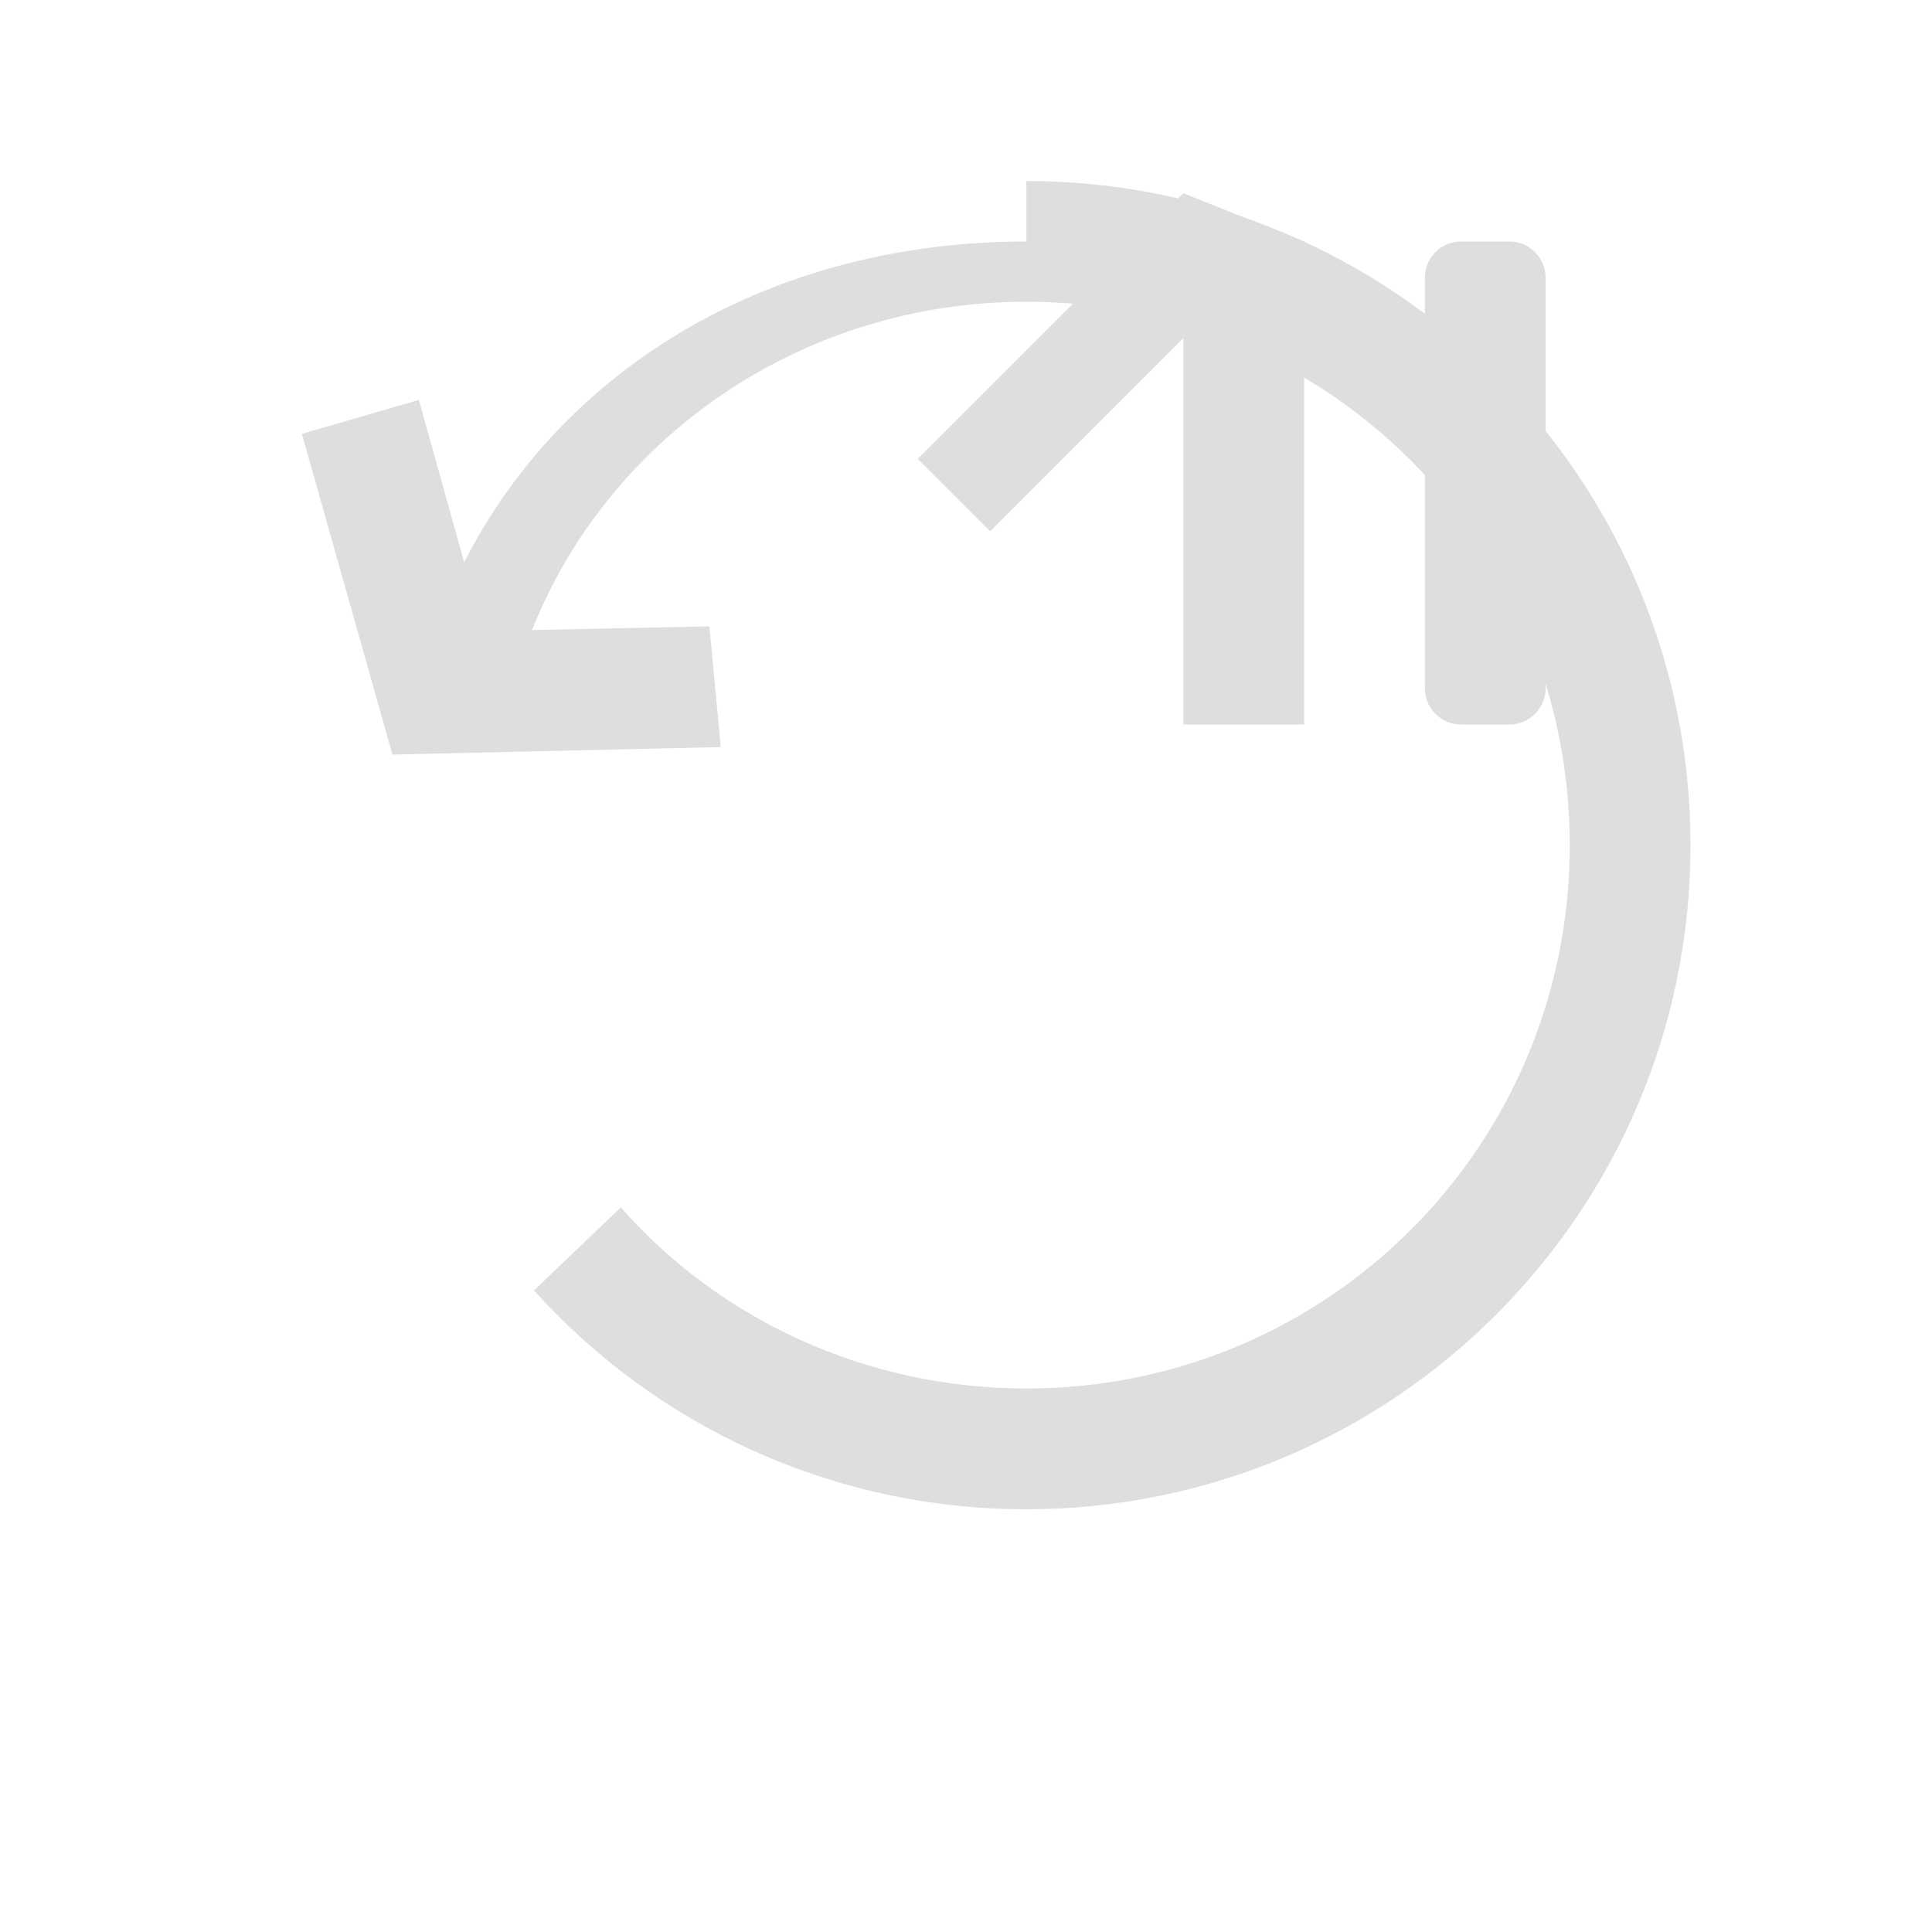
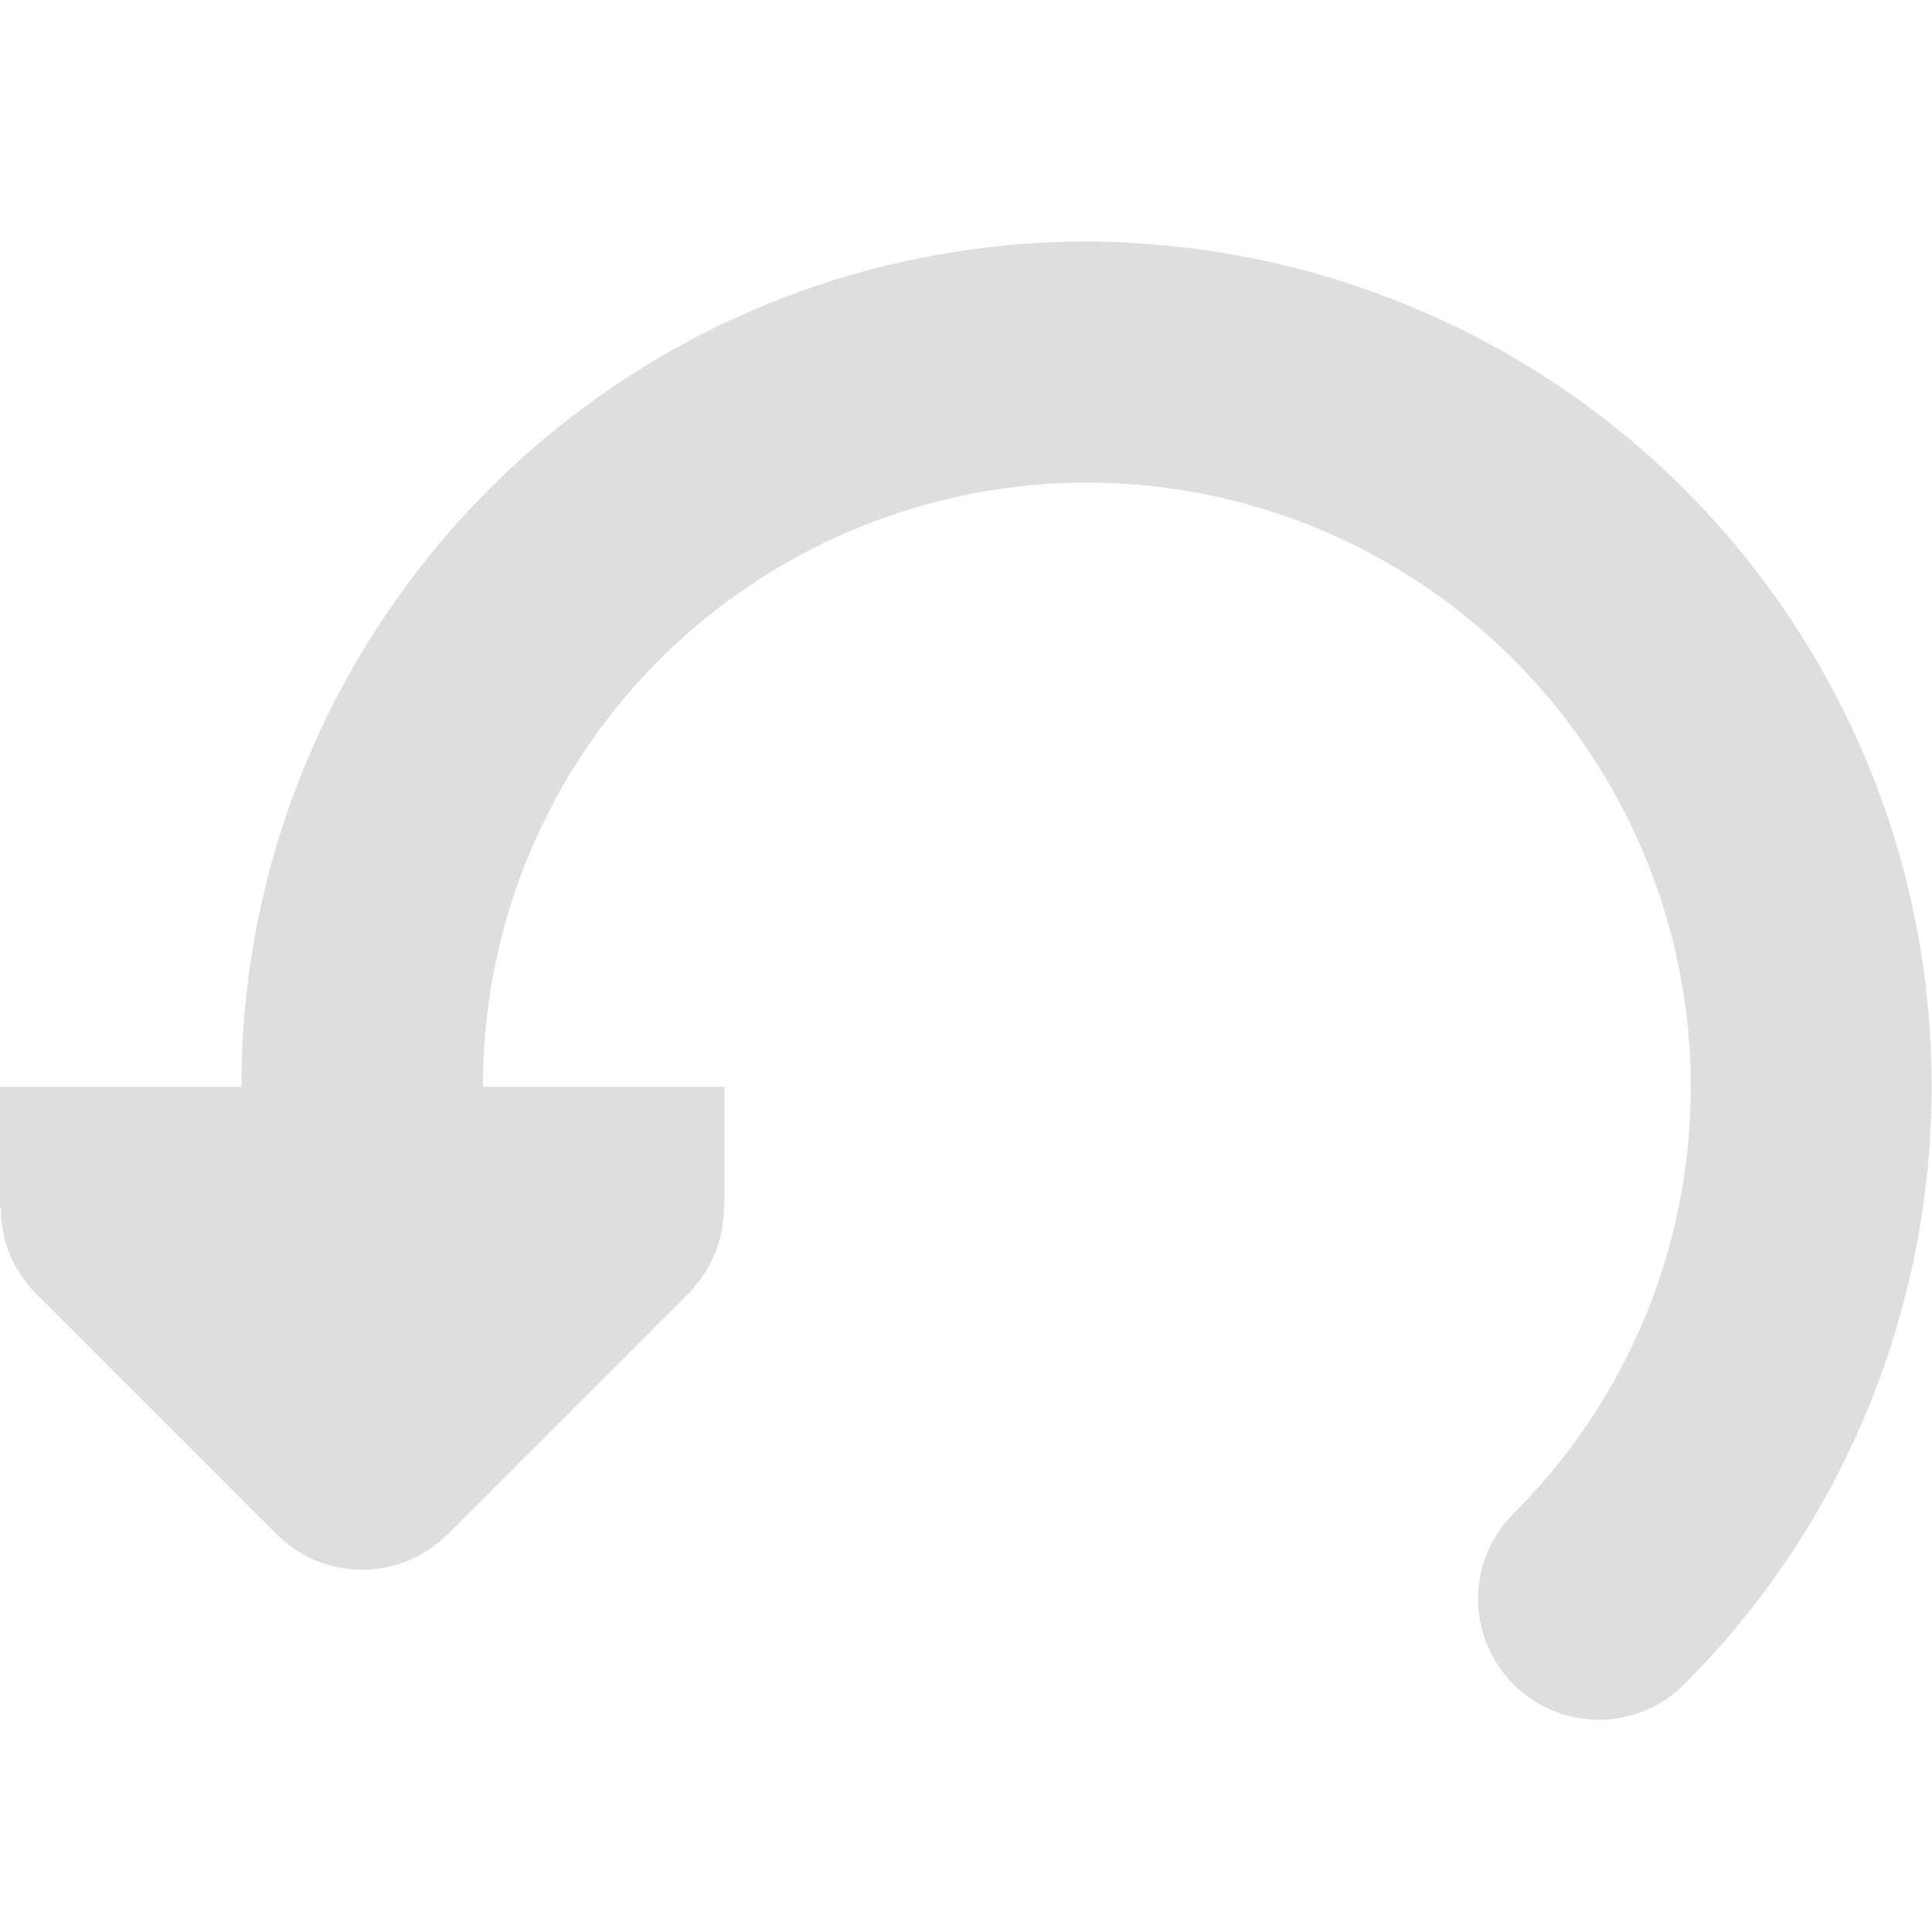
- <svg xmlns="http://www.w3.org/2000/svg" version="1.1" viewBox="0 0 16 16">
+ <svg xmlns="http://www.w3.org/2000/svg" width="16" height="16" viewBox="0 0 16 16" enable-background="new" version="1.1">
  <defs>
    <style id="current-color-scheme" type="text/css">.ColorScheme-Text {
        color:#dedede;
      }</style>
  </defs>
-   <g class="ColorScheme-Text" fill="currentColor">
-     <path d="m8.5 2c-2.099 0-3.825 1.029-4.656 2.656l-0.375-1.344-0.969 0.281 0.75 2.656 2.719-0.062-0.094-1-1.469 0.031c0.635-1.599 2.234-2.719 4.094-2.719 2.493 0 4.5 2.007 4.5 4.5s-2.007 4.5-4.5 4.5c-1.337 0-2.55-0.58-3.359-1.5l-0.719 0.688c1.003 1.113 2.459 1.812 4.078 1.812 3.038 0 5.5-2.462 5.5-5.5s-2.462-5.5-5.5-5.5z" />
-     <path d="m10.8 2v4h-1v-3.2l-1.6 1.6-0.6-0.6 2.2-2.2 1 0.4z" />
-     <rect x="11.8" y="2" width="1" height="4" rx="0.3" />
-   </g>
+   <path class="ColorScheme-Text" d="m 8.914 2 c -0.574 0.008 -1.152 0.086 -1.727 0.238 c -3.055 0.82 -5.188 3.598 -5.188 6.762 h -2 v 1 h 0.008 c -0.004 0.266 0.102 0.52 0.285 0.707 l 2 2 c 0.391 0.391 1.023 0.391 1.414 0 l 2 -2 c 0.184 -0.188 0.289 -0.441 0.289 -0.707 h 0.004 v -1 h -2 c 0 -2.27 1.516 -4.242 3.707 -4.832 c 2.188 -0.586 4.488 0.367 5.625 2.332 c 1.133 1.965 0.809 4.43 -0.797 6.035 c -0.391 0.391 -0.391 1.023 0 1.414 s 1.023 0.391 1.414 0 c 2.238 -2.238 2.695 -5.711 1.113 -8.449 c -1.188 -2.055 -3.305 -3.324 -5.578 -3.48 c -0.191 -0.016 -0.379 -0.023 -0.57 -0.02 z m 0 0" fill="currentColor" />
</svg>
